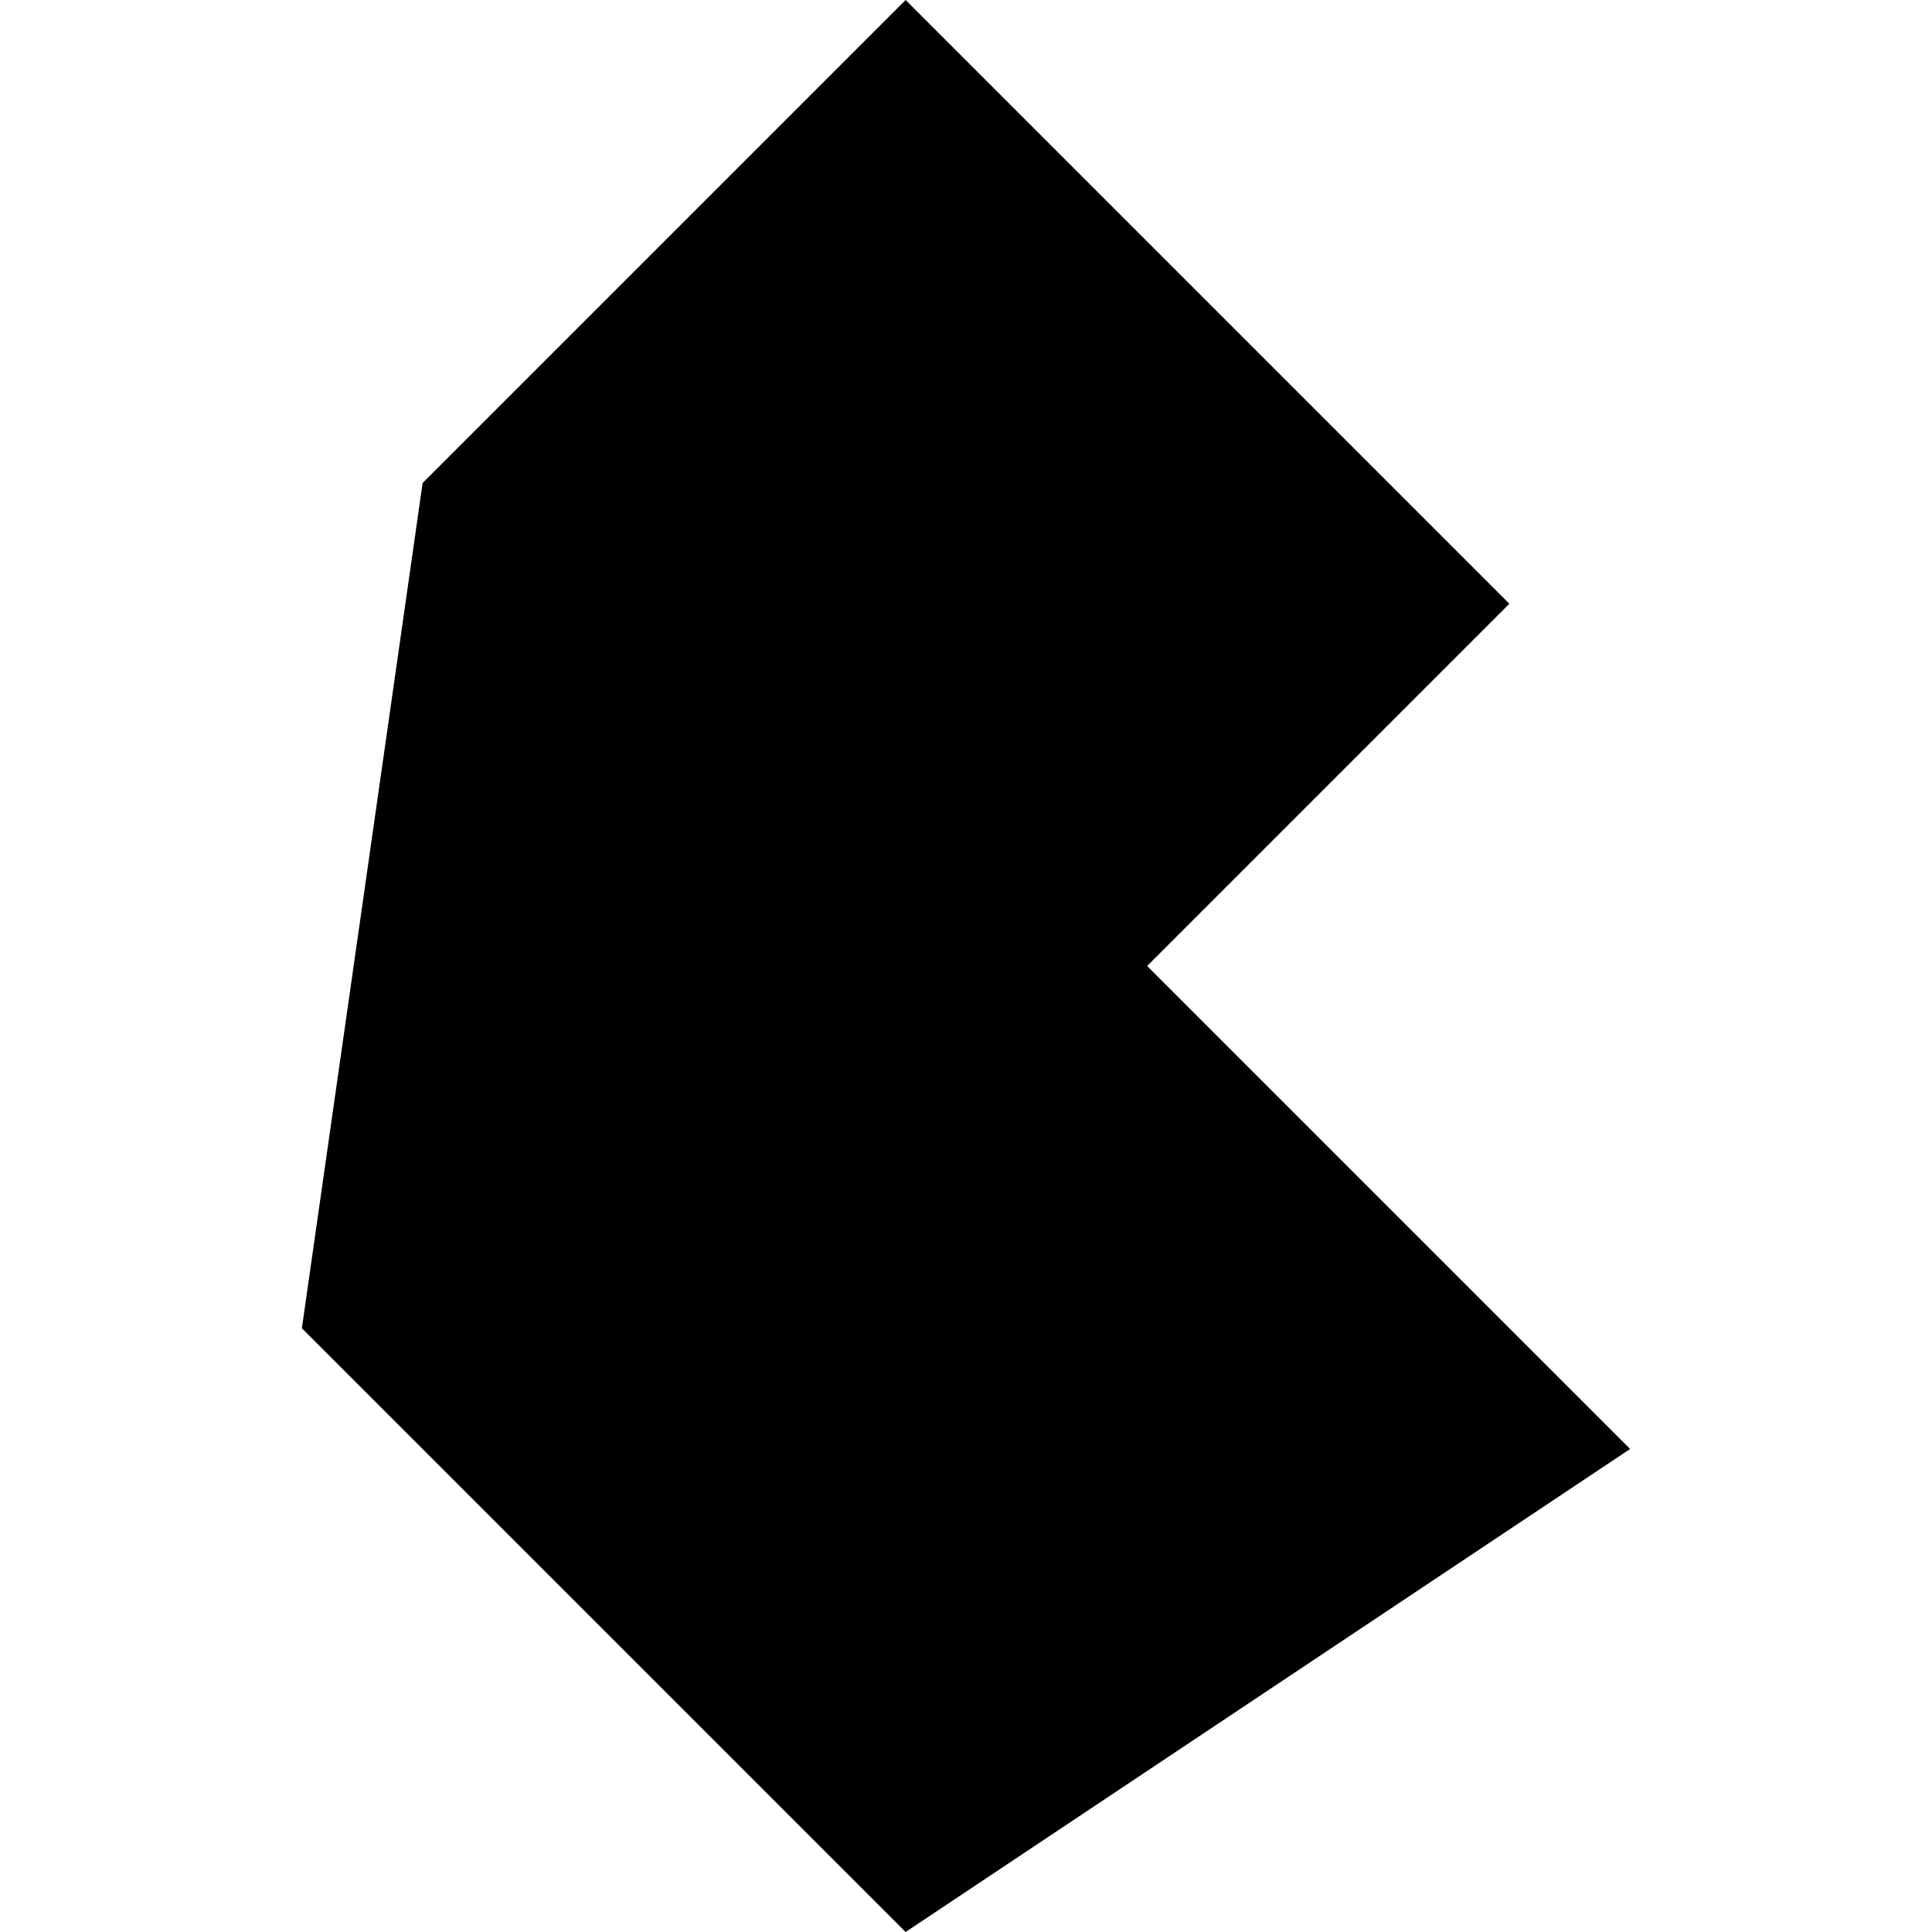
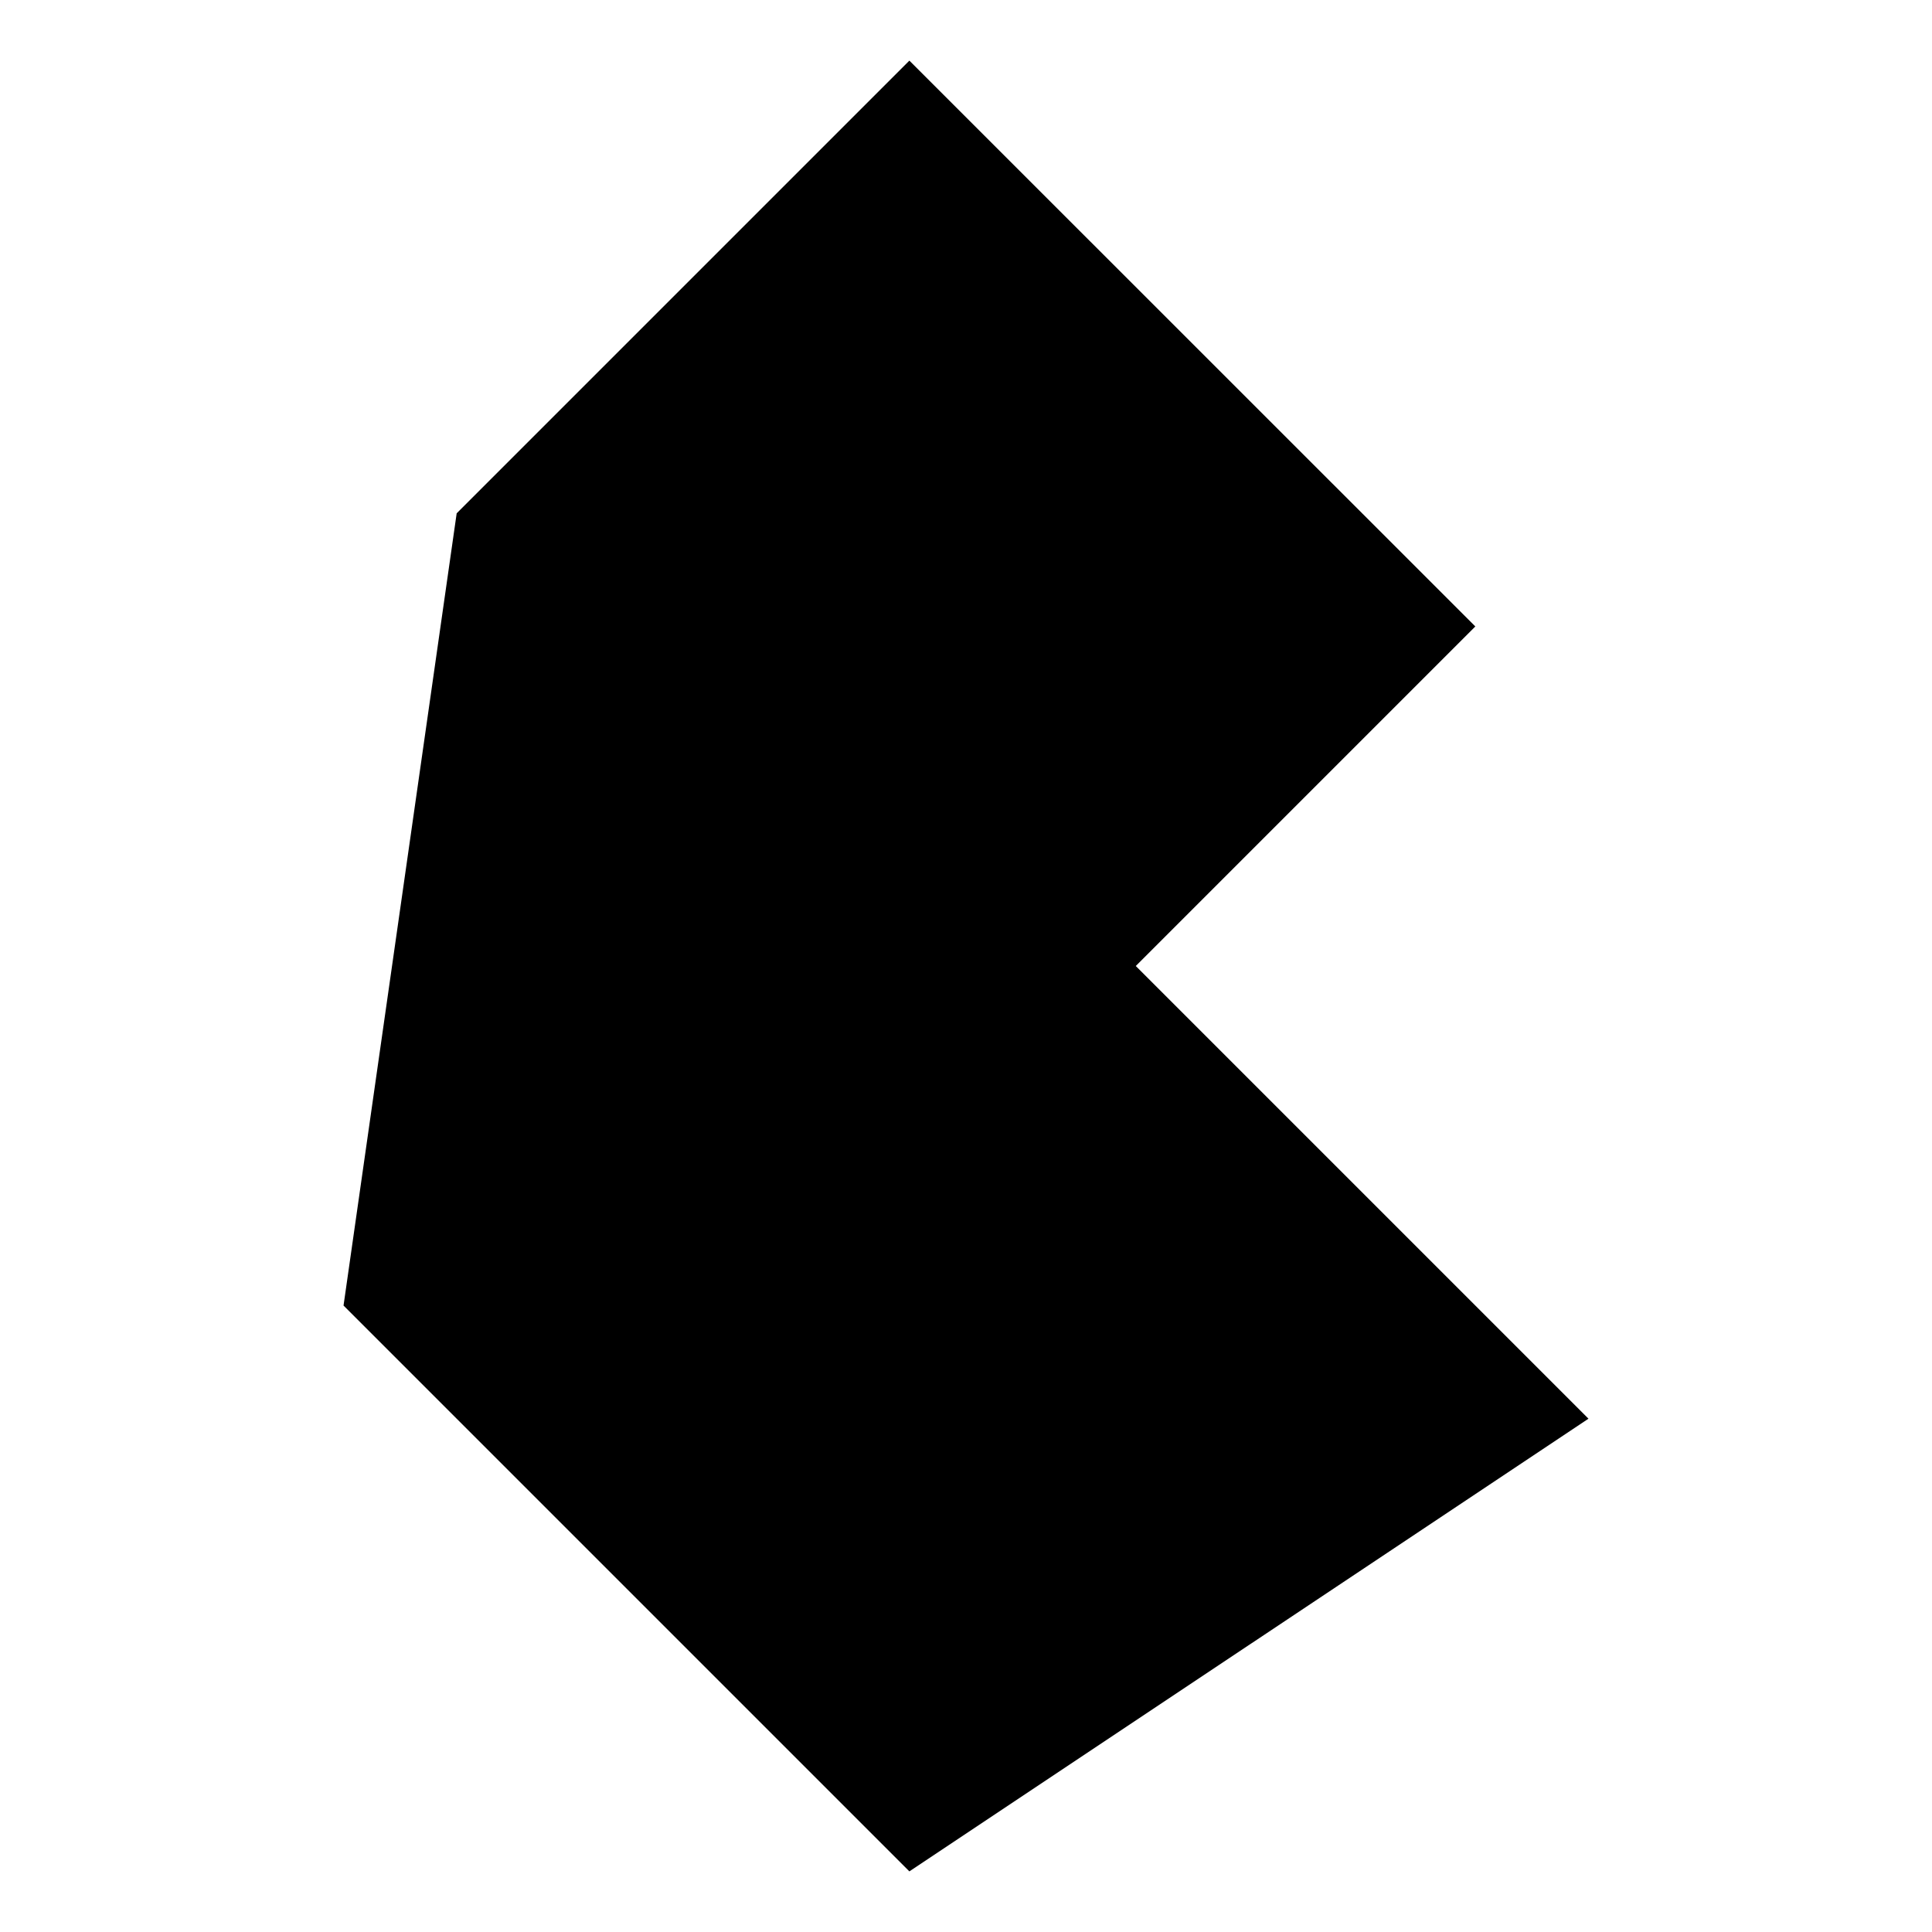
- <svg xmlns="http://www.w3.org/2000/svg" fill="#000000" width="800px" height="800px" viewBox="0 0 24 24" role="img">
-   <path d="M11.25 0l-6 6 -1.5 10.5 7.5 7.5 9 -6 -6 -6 4.5 -4.5 -7.5 -7.5Z" />
+ <svg xmlns="http://www.w3.org/2000/svg" fill="#000000" width="800px" height="800px" viewBox="0 0 32 32" version="1.1">
+   <path d="M15.062 1.004l-7.498 7.498-1.874 13.122 9.372 9.372 11.248-7.498-7.498-7.498 5.624-5.624-9.374-9.372z" />
</svg>
